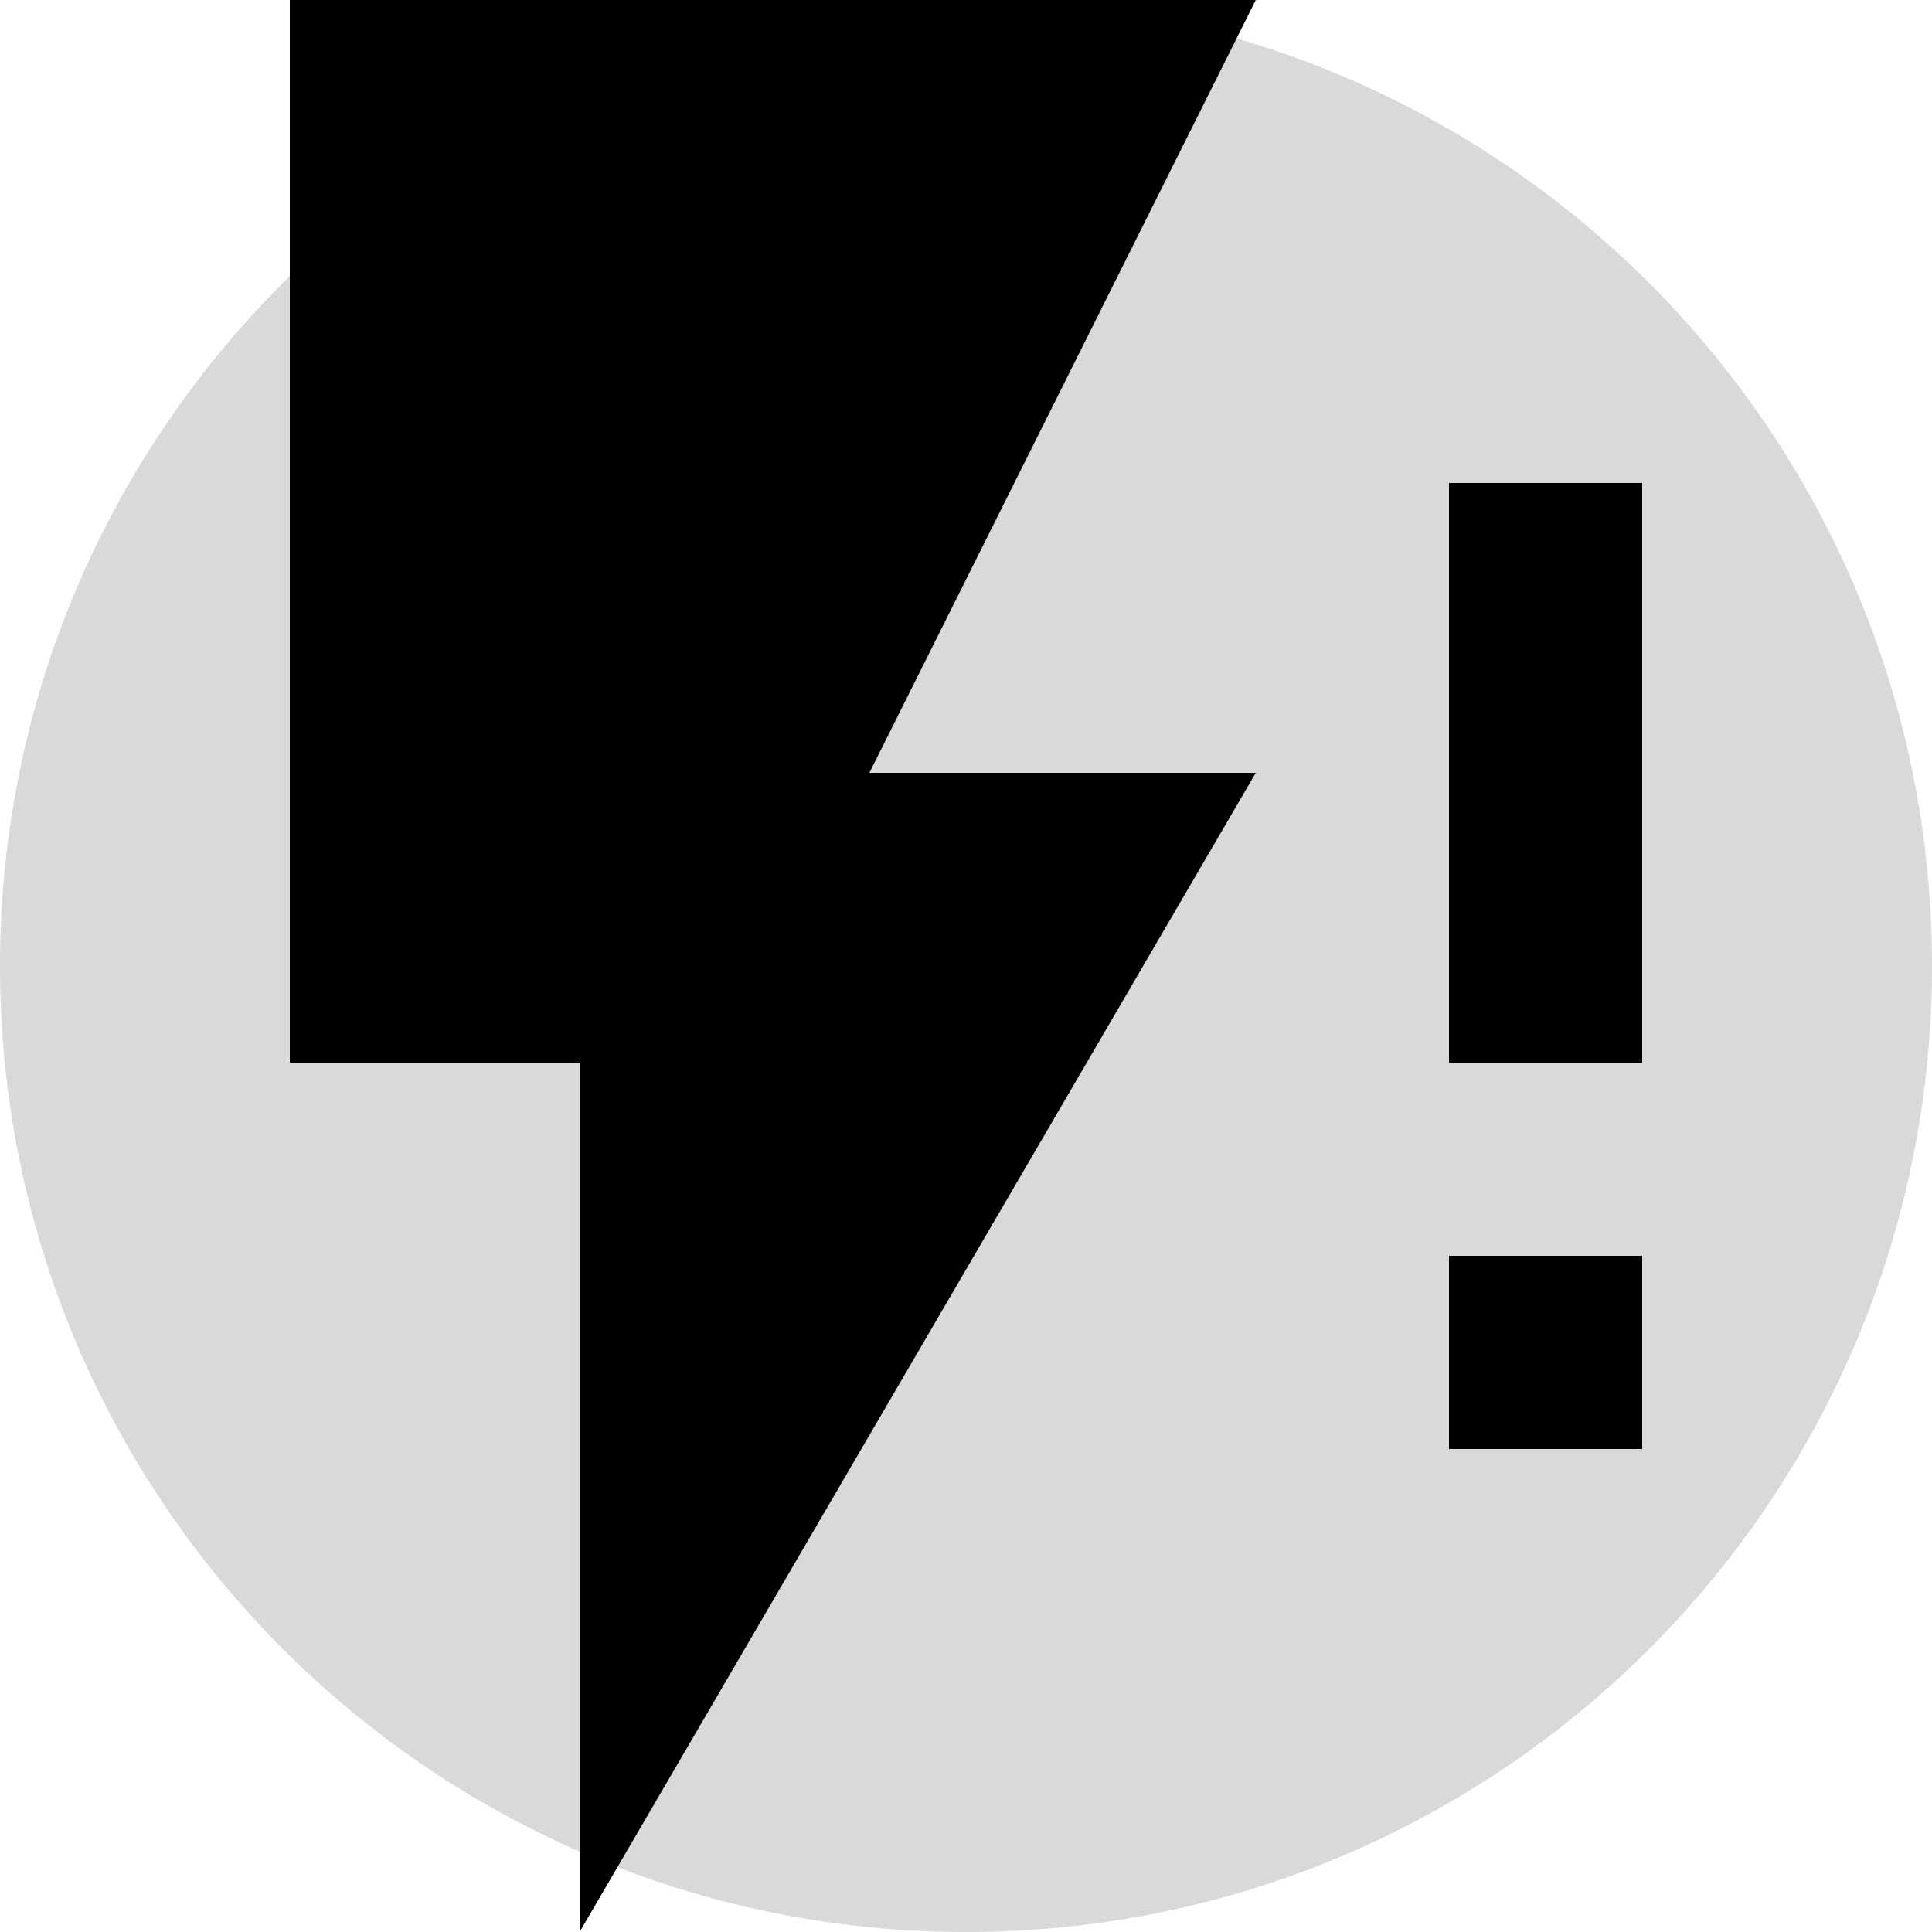
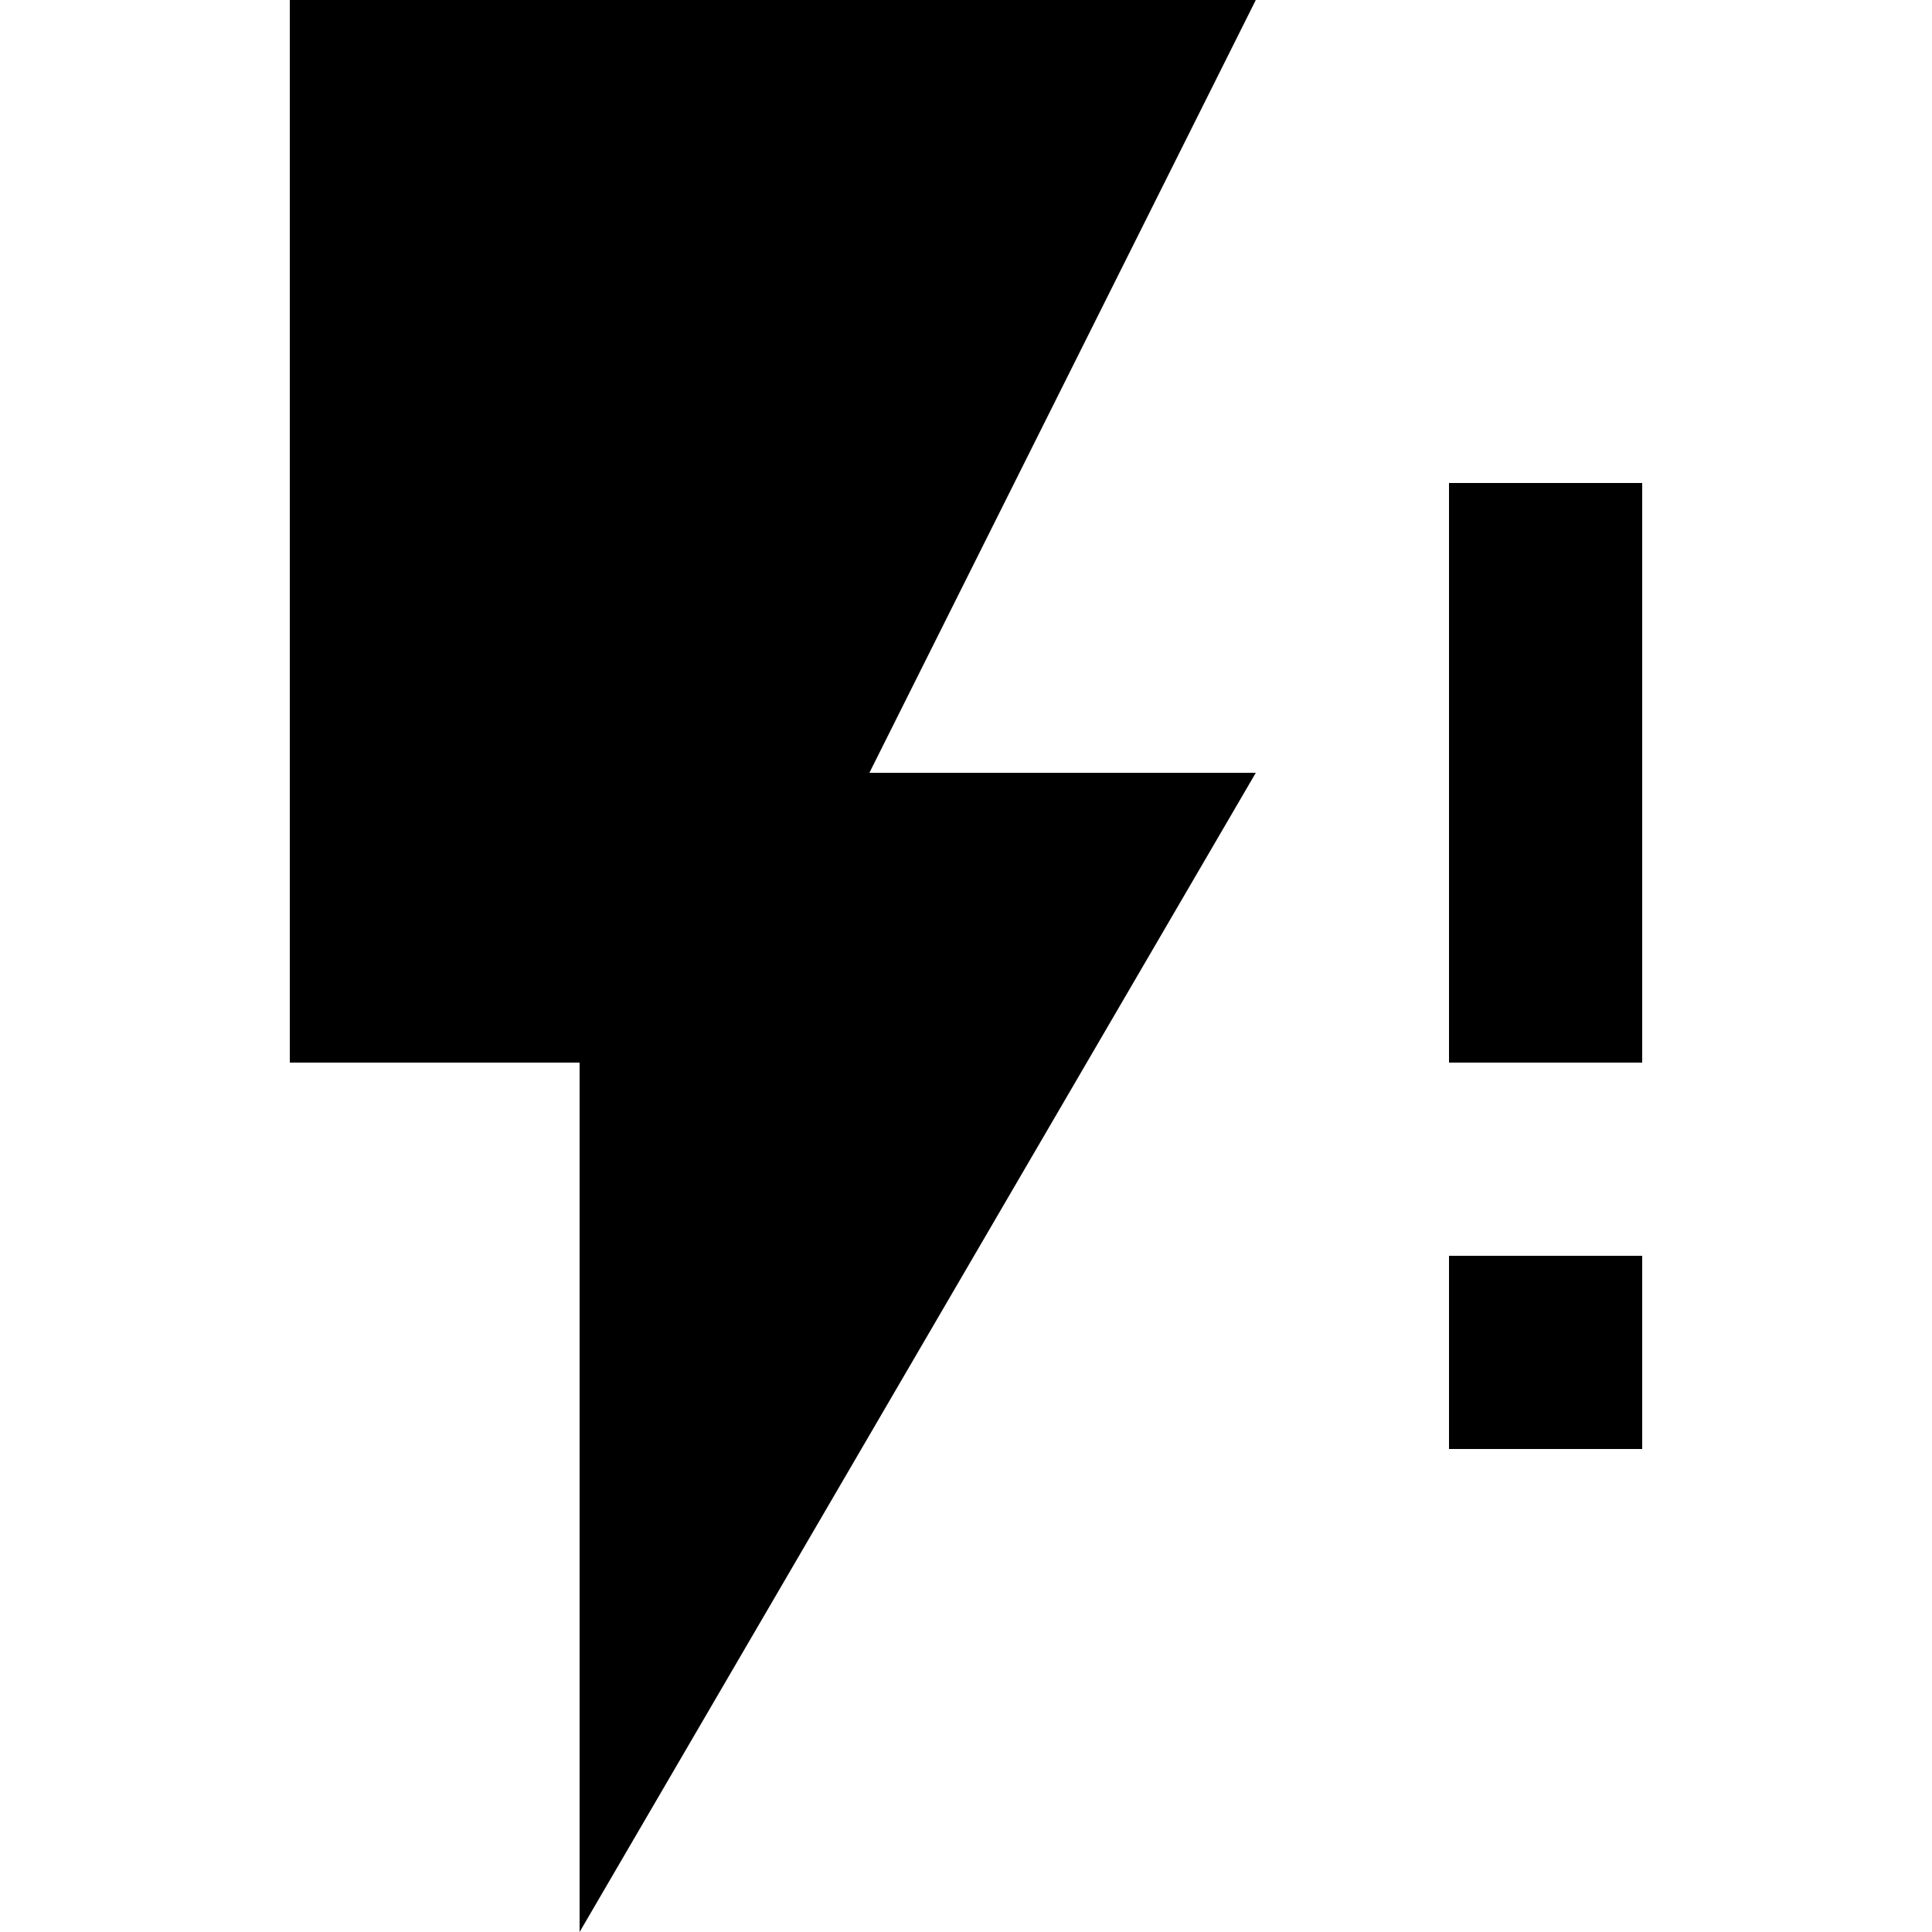
<svg xmlns="http://www.w3.org/2000/svg" width="20" height="20" viewBox="0 0 20 20" fill="none">
-   <circle cx="10" cy="10" r="10" fill="#d9d9d9" />
-   <path d="M3 0v11h3v9l7-12H9l4-8m2 13h2v2h-2zm0-8h2v6h-2z" fill="currentColor" />
+   <g clip-path="url(#a)">
+     <path d="M3 0v11h3v9l7-12H9l4-8m2 13h2v2h-2zm0-8h2v6h-2z" fill="#000" />
+   </g>
+   <defs>
+     <clipPath id="a">
+       <path fill="currentColor" d="M0 0h20v20H0z" />
+     </clipPath>
+   </defs>
</svg>
